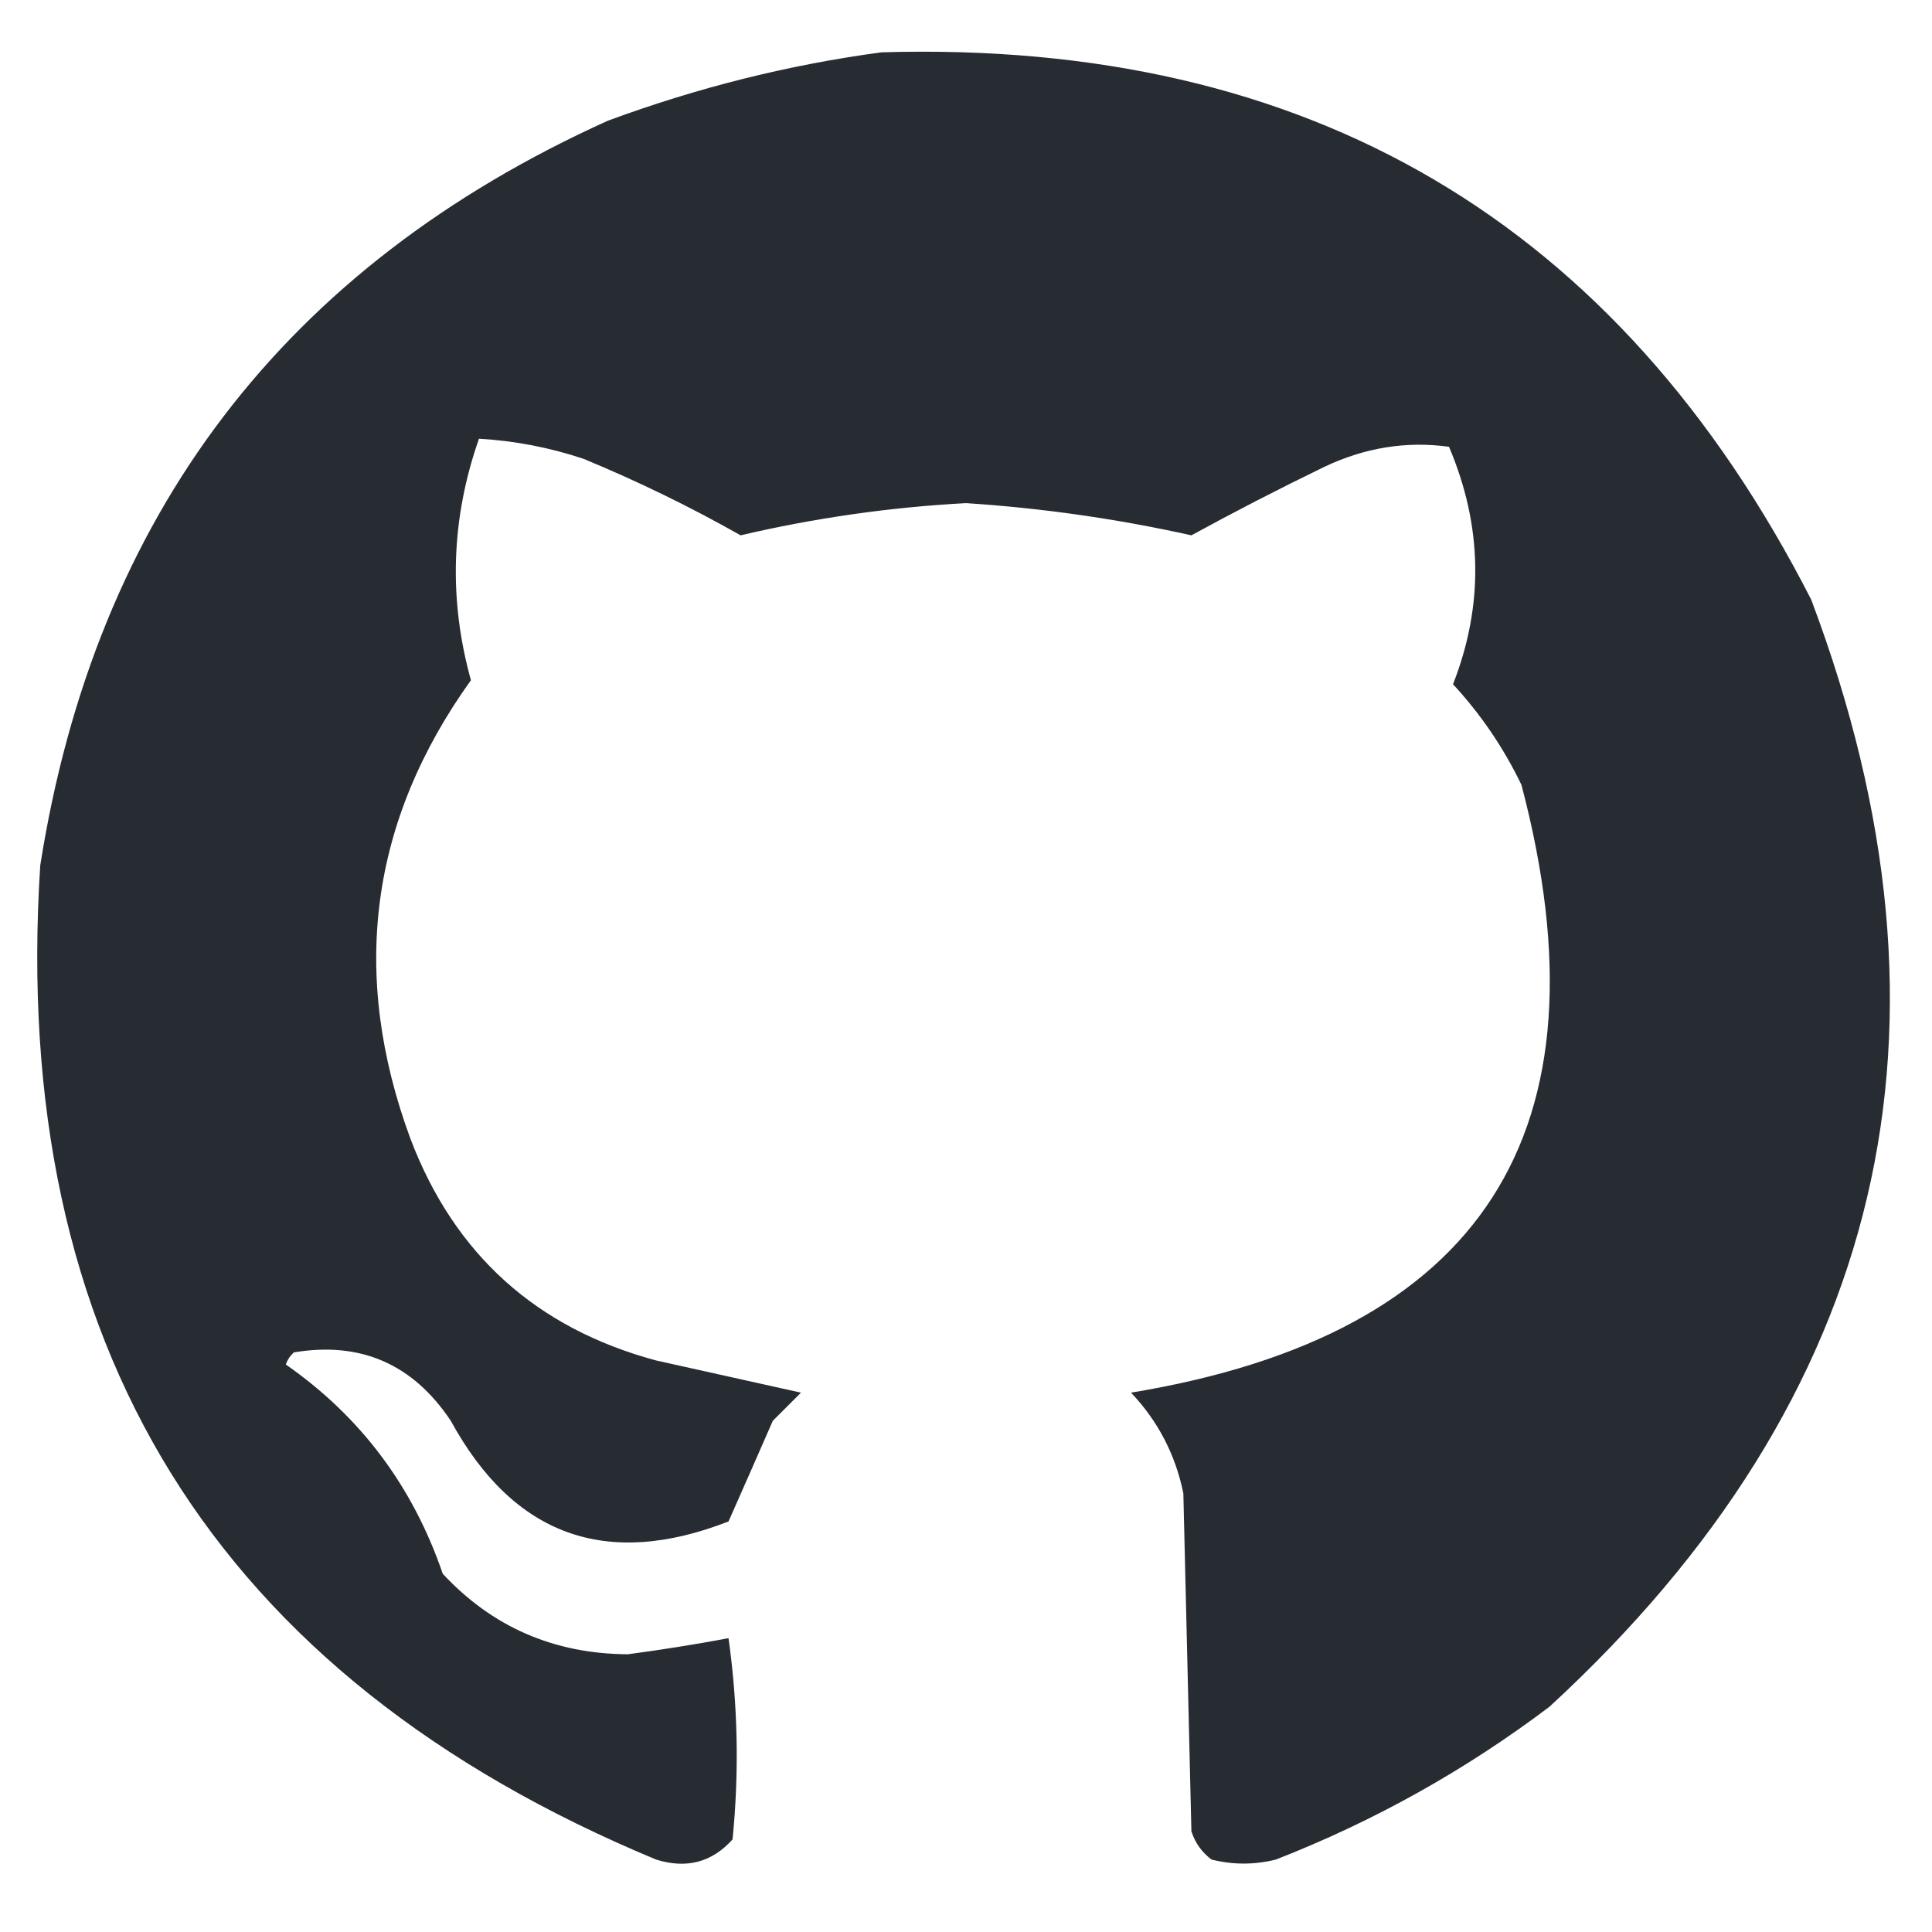
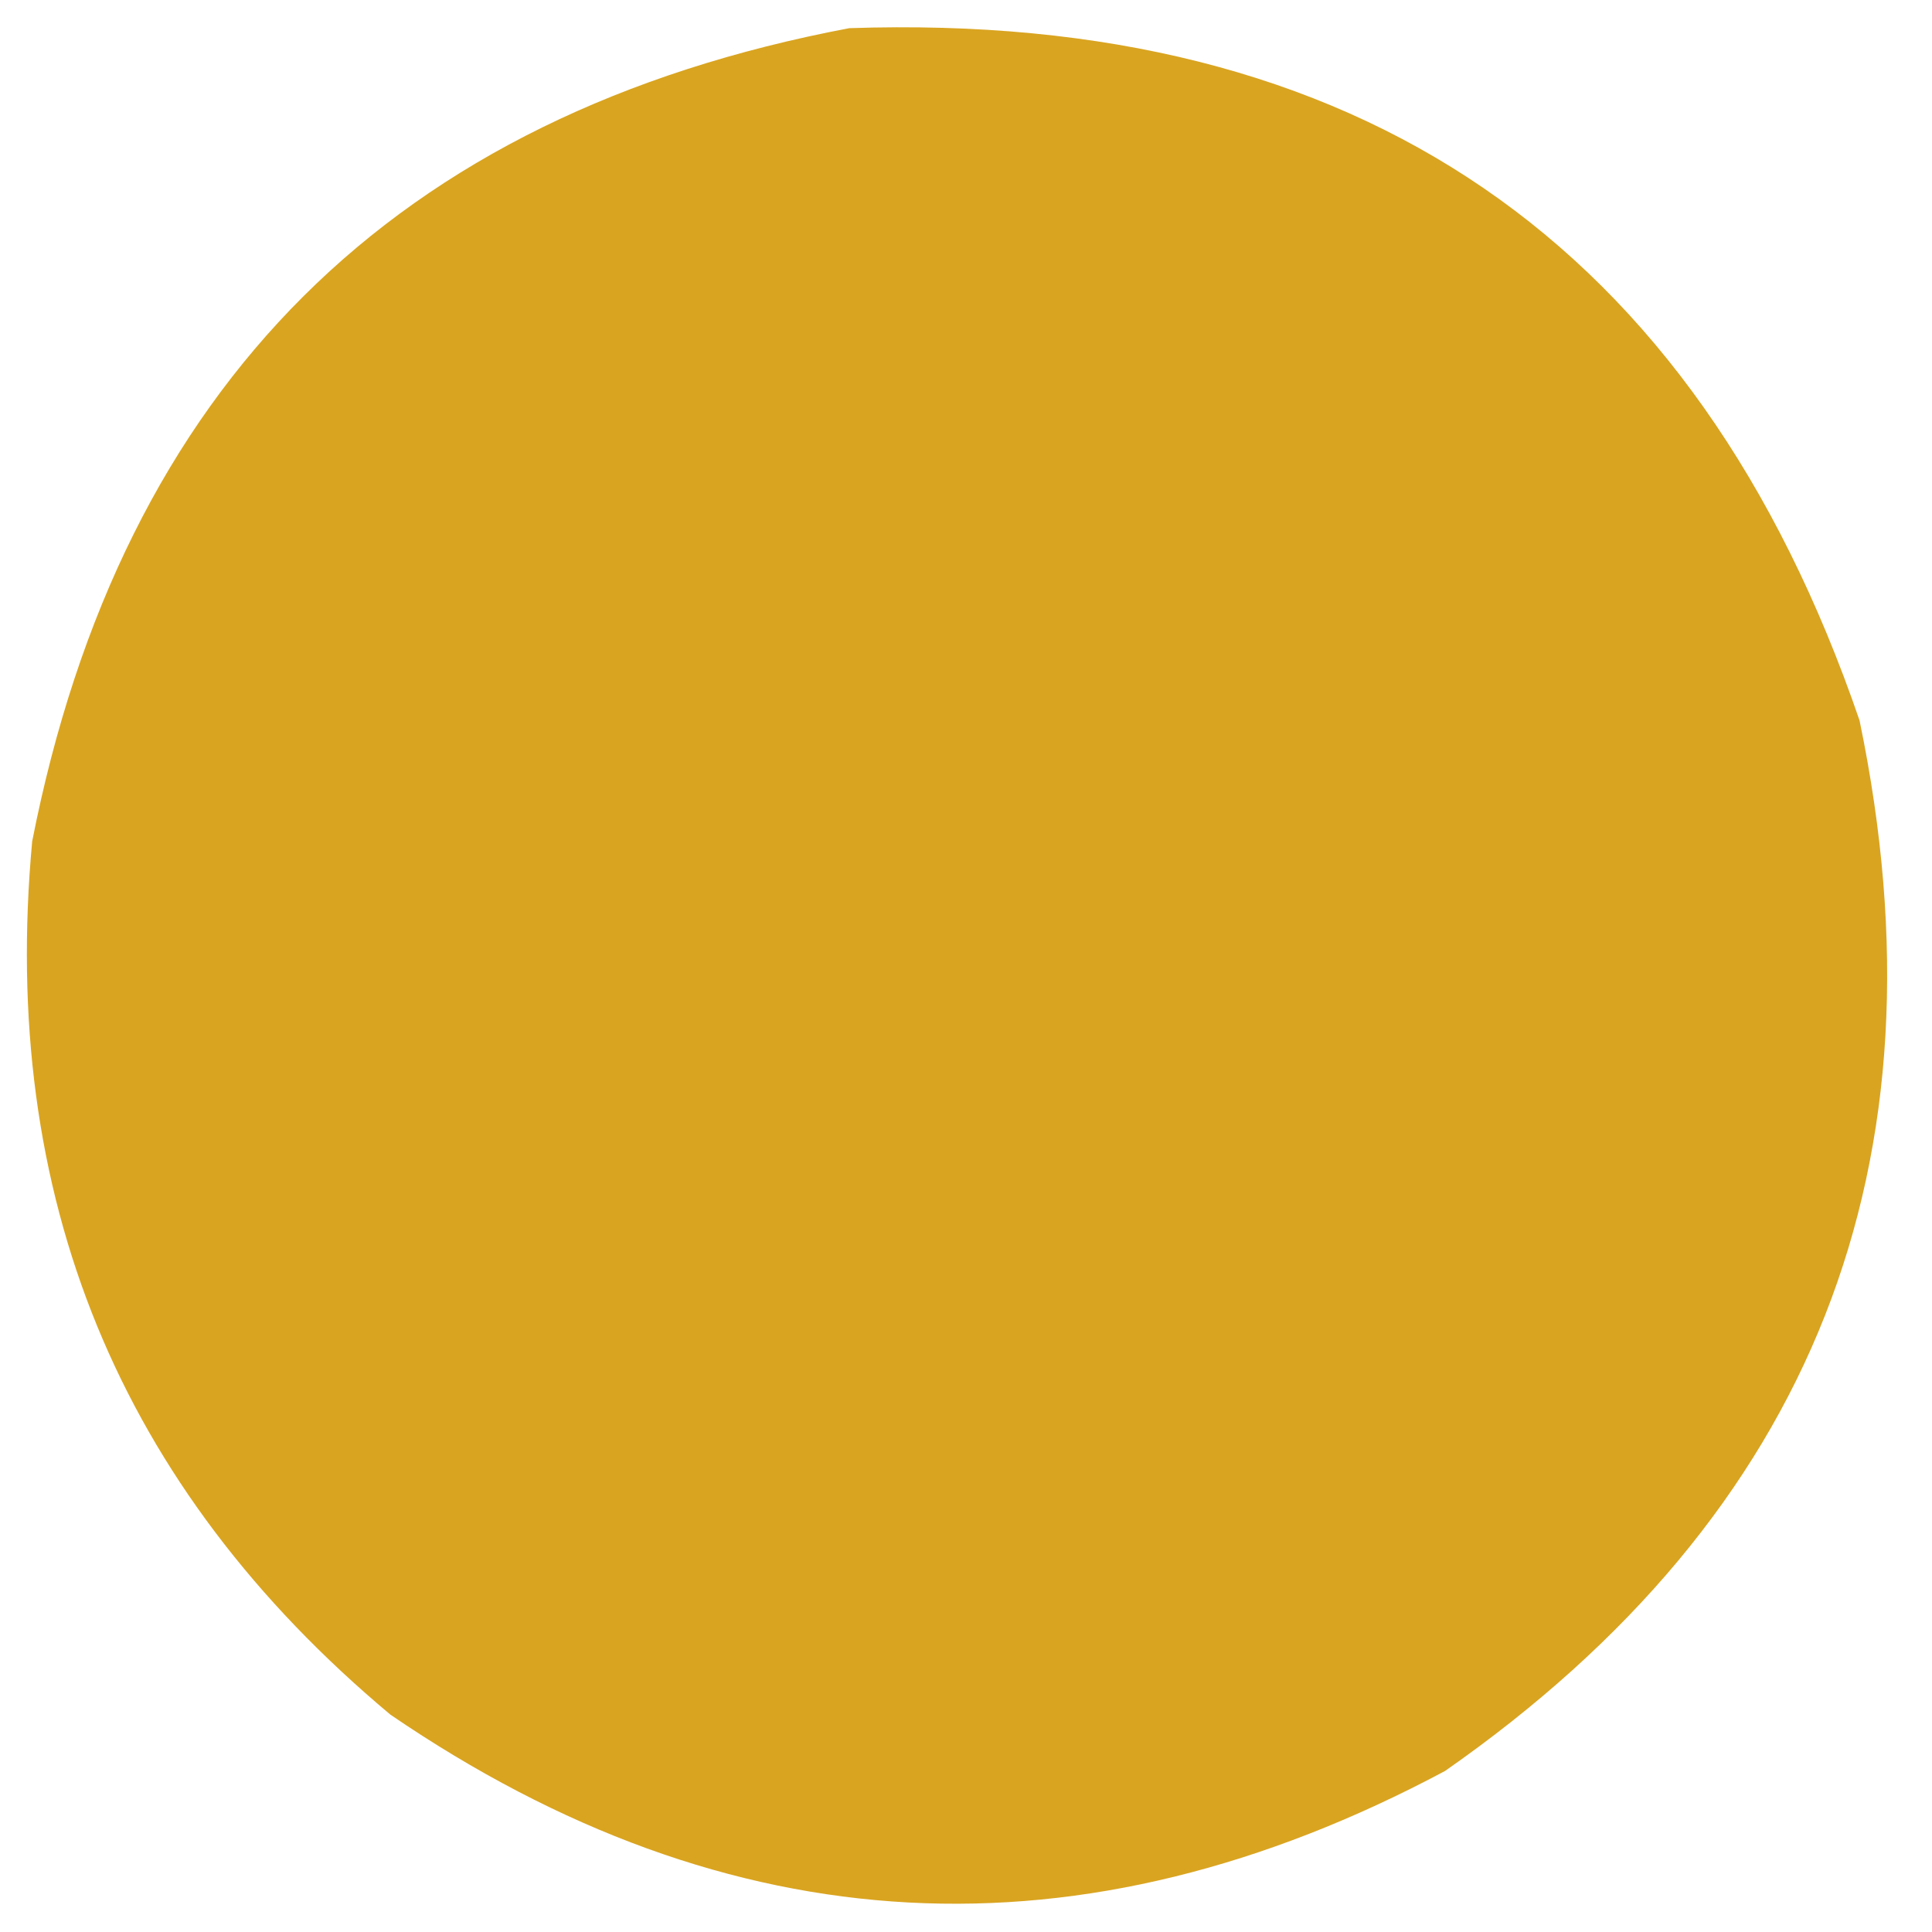
<svg xmlns="http://www.w3.org/2000/svg" version="1.1" width="240px" height="240px" style="shape-rendering:geometricPrecision; text-rendering:geometricPrecision; image-rendering:optimizeQuality; fill-rule:evenodd; clip-rule:evenodd">
  <g>
-     <path style="opacity:0.983" fill="#24282f" d="M 109.5,6.5 C 162.535,4.92 201.035,27.587 225,74.5C 245.058,127.761 234.225,173.594 192.5,212C 182.072,219.882 170.739,226.216 158.5,231C 155.833,231.667 153.167,231.667 150.5,231C 149.299,230.097 148.465,228.931 148,227.5C 147.667,213.5 147.333,199.5 147,185.5C 146.016,180.699 143.85,176.532 140.5,173C 184.204,165.793 200.371,140.626 189,97.5C 186.785,92.9 183.952,88.734 180.5,85C 184.343,75.175 184.177,65.342 180,55.5C 174.711,54.77 169.544,55.603 164.5,58C 158.862,60.735 153.362,63.568 148,66.5C 138.769,64.449 129.436,63.115 120,62.5C 110.545,63.01 101.212,64.343 92,66.5C 85.758,62.963 79.258,59.797 72.5,57C 68.272,55.588 63.939,54.754 59.5,54.5C 56.032,64.391 55.699,74.391 58.5,84.5C 45.934,102.016 43.434,121.016 51,141.5C 56.461,155.825 66.628,164.991 81.5,169C 87.508,170.334 93.508,171.668 99.5,173C 98.333,174.167 97.167,175.333 96,176.5C 94.152,180.729 92.319,184.896 90.5,189C 75.299,194.934 63.799,190.767 56,176.5C 51.295,169.443 44.795,166.61 36.5,168C 36.043,168.414 35.709,168.914 35.5,169.5C 44.787,175.97 51.287,184.637 55,195.5C 61.152,202.113 68.819,205.447 78,205.5C 82.201,204.941 86.368,204.275 90.5,203.5C 91.665,211.813 91.832,220.147 91,228.5C 88.441,231.349 85.274,232.183 81.5,231C 26.672,208.205 1.171,167.038 5,107.5C 11.858,63.976 35.358,33.143 75.5,15C 86.659,10.877 97.992,8.044 109.5,6.5 Z" />
+     <path style="opacity:1" fill="#d9a420" d="M 105.5,3.5 C 168.773,1.354 210.606,30.021 231,89.5C 242.434,144.568 225.268,188.068 179.5,220C 134.304,244.113 90.638,241.78 48.5,213C 14.746,184.768 -0.087,148.601 4,104.5C 15.135,47.865 48.968,14.198 105.5,3.5 Z" />
  </g>
</svg>
